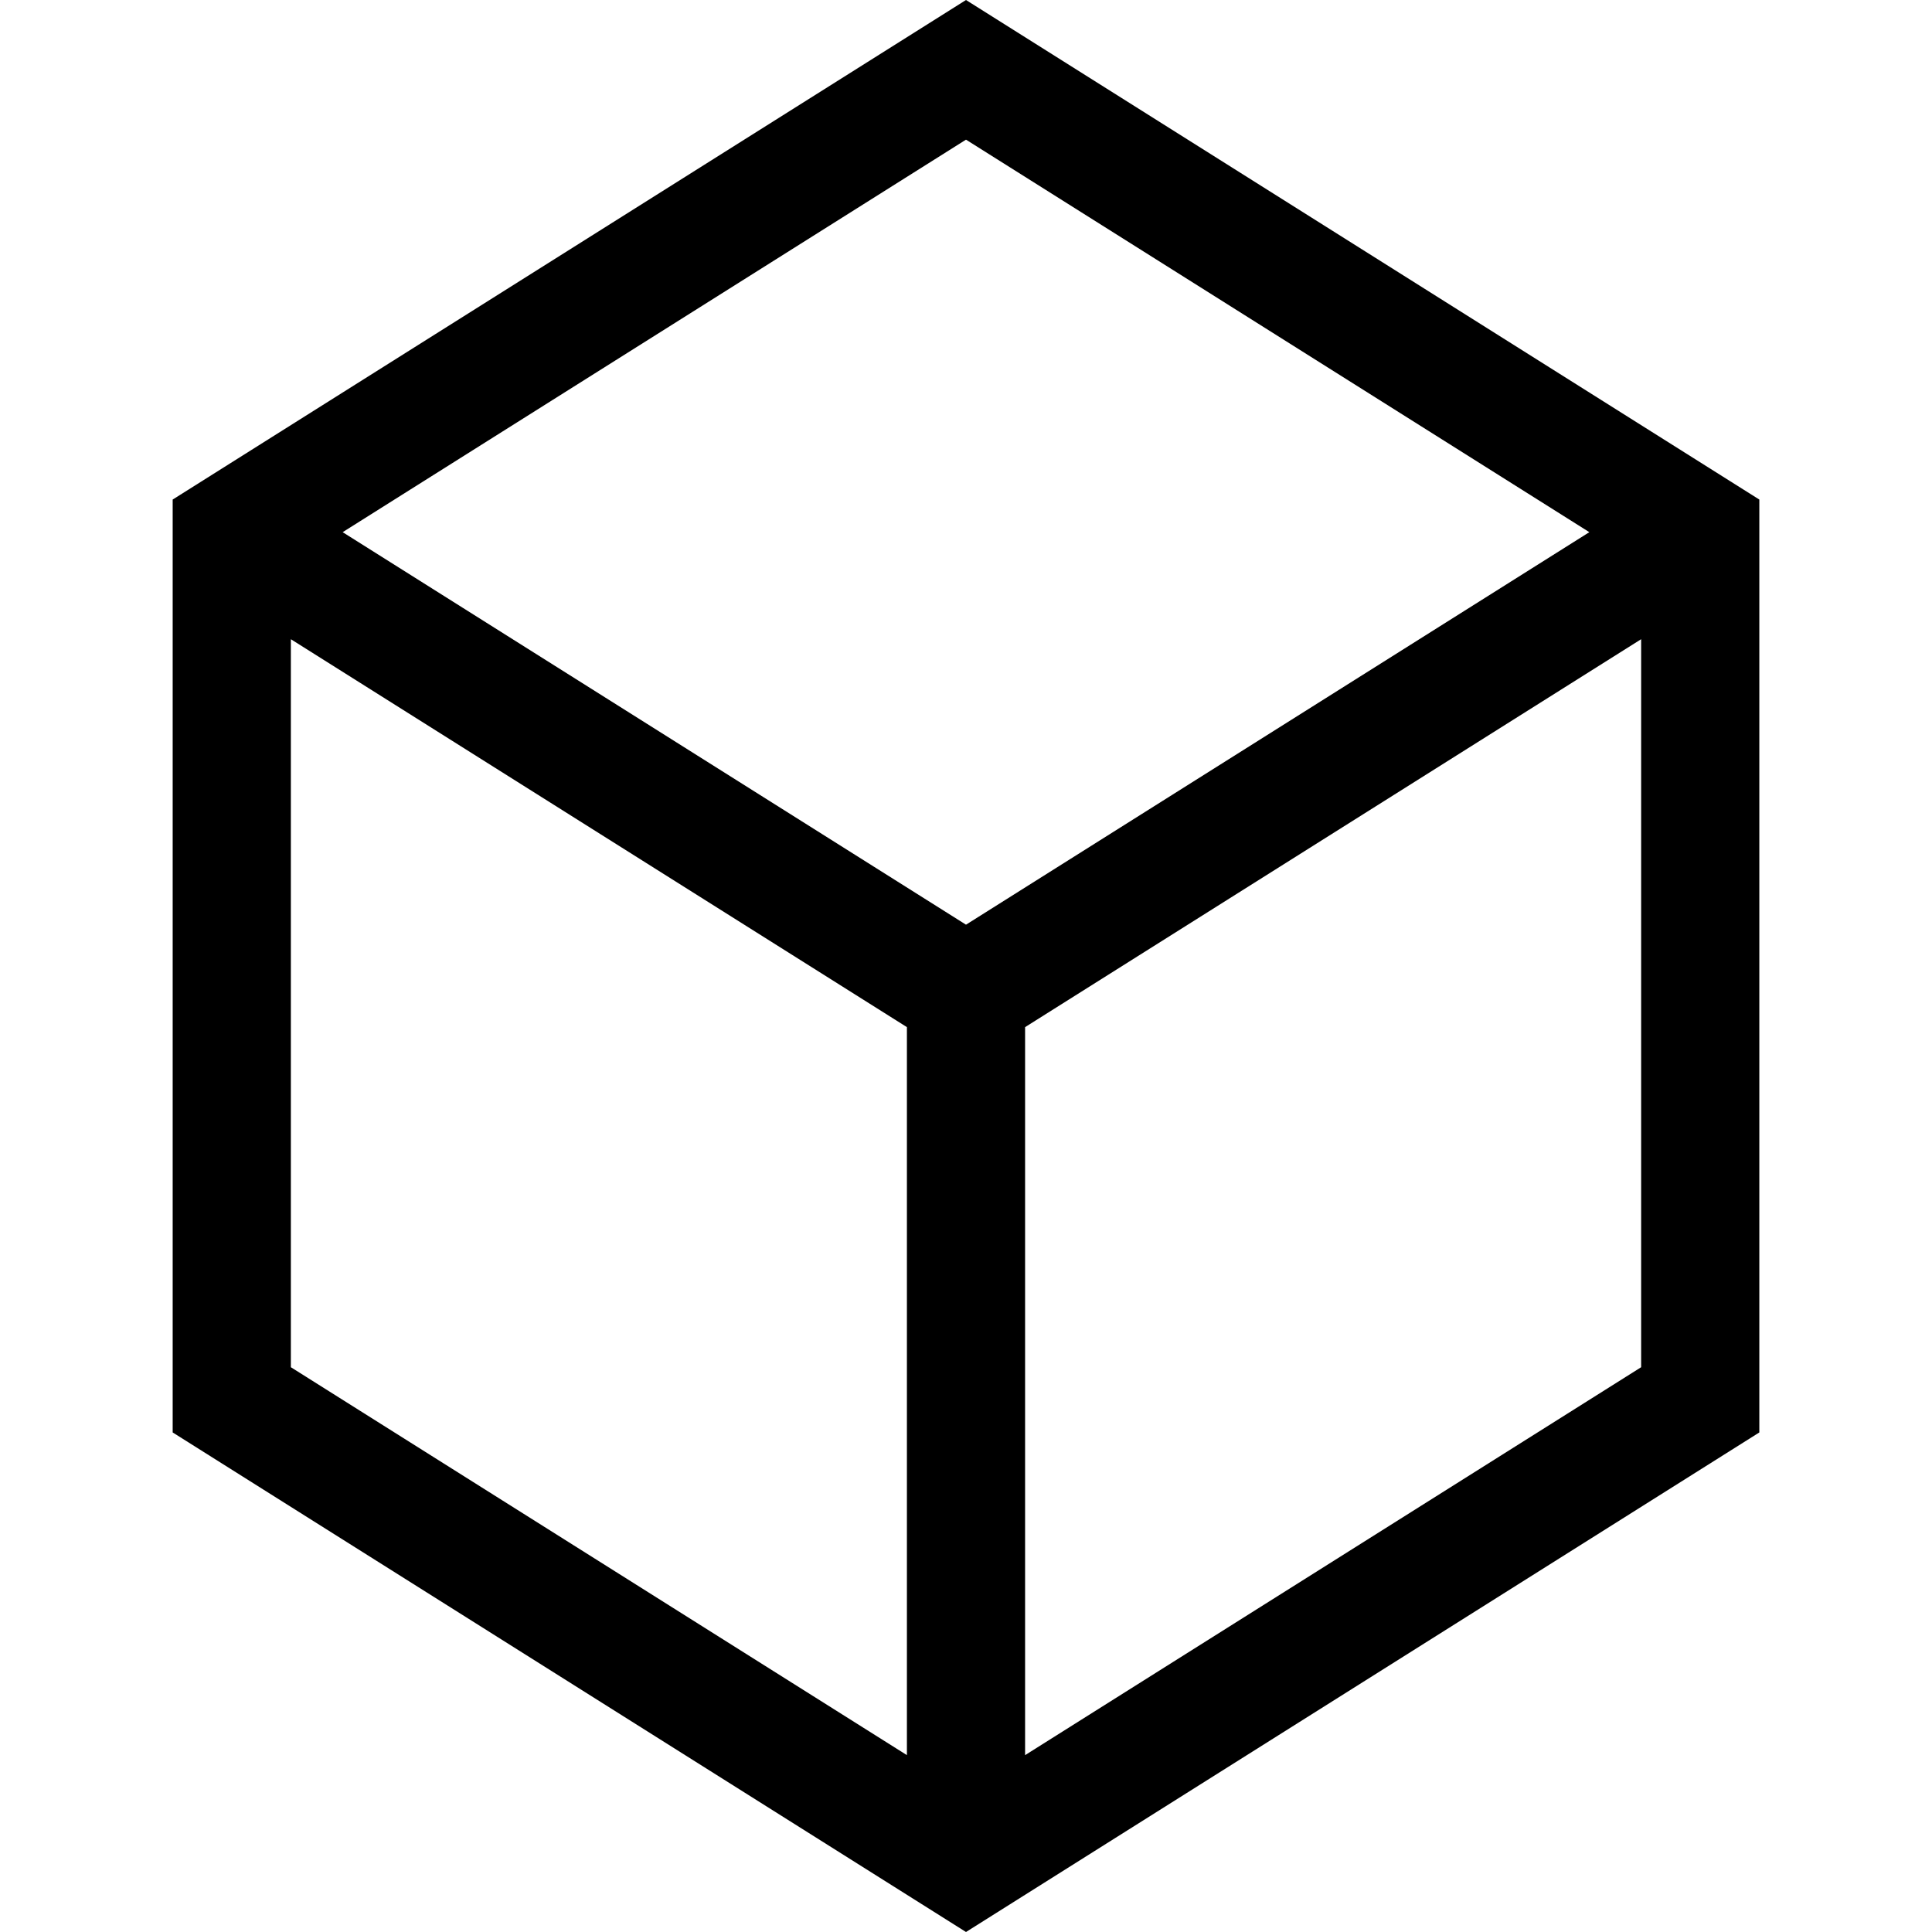
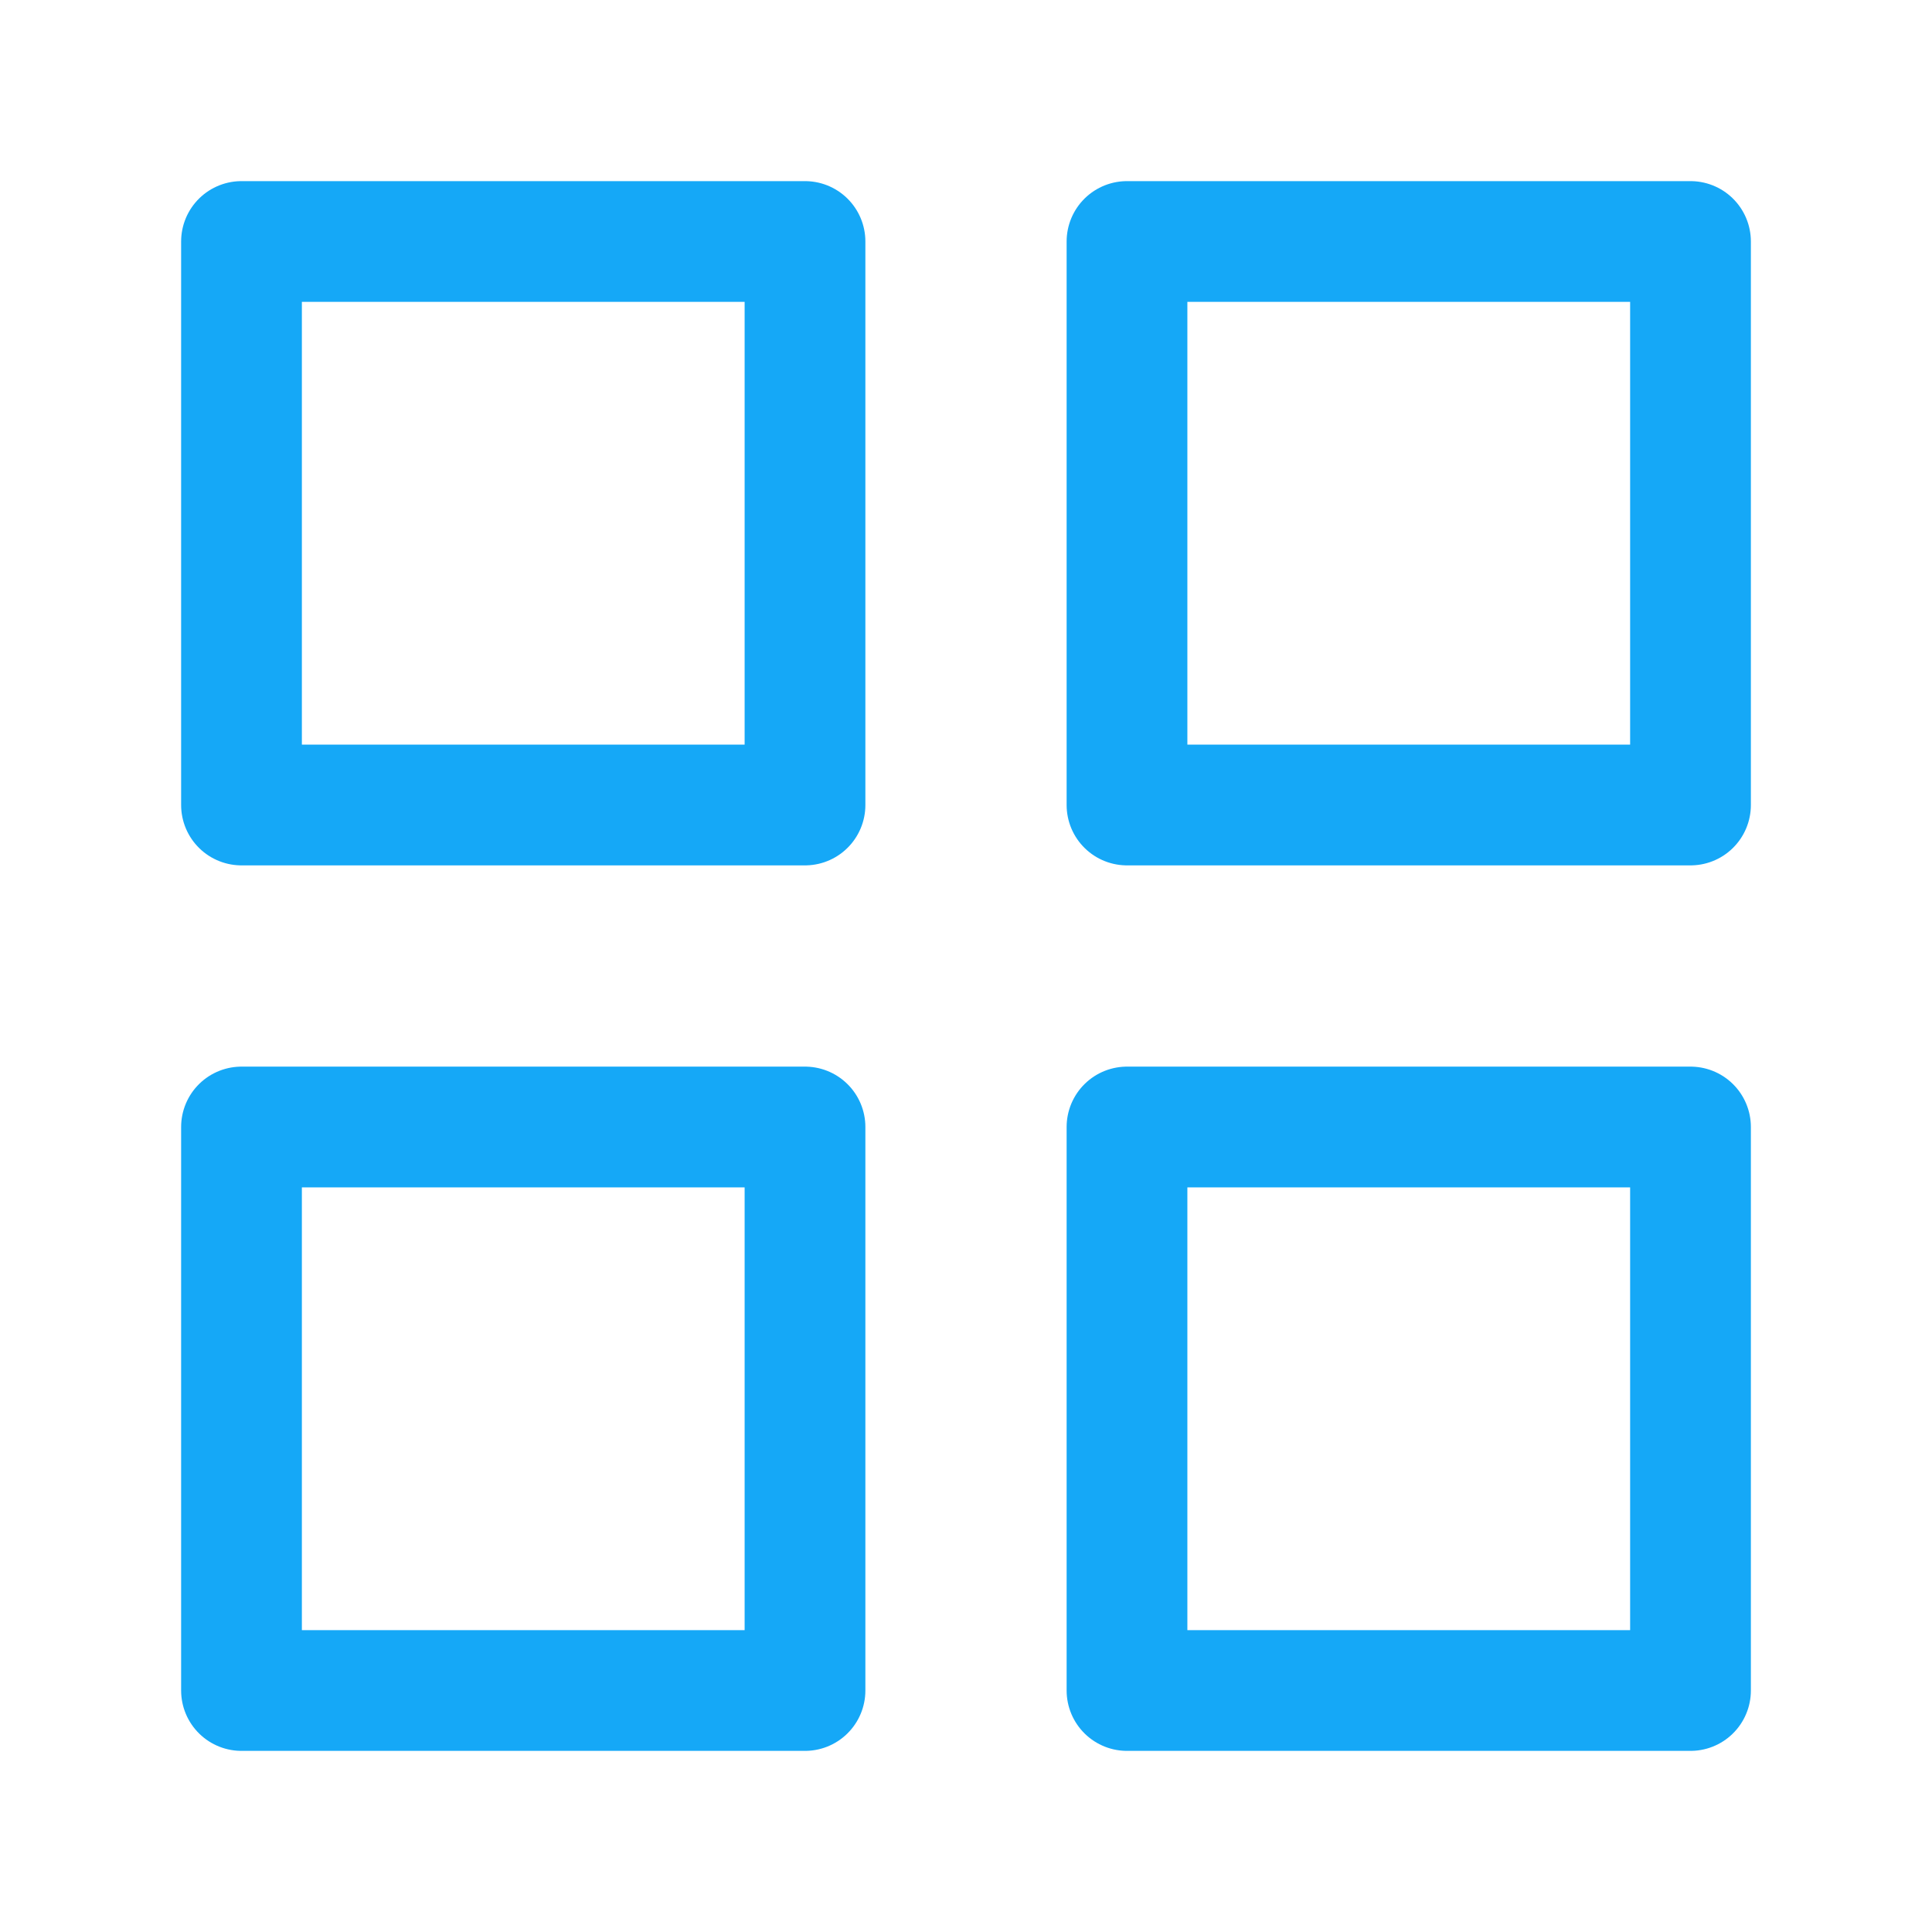
- <svg xmlns="http://www.w3.org/2000/svg" fill="#000000" height="800px" width="800px" version="1.1" id="Layer_1" viewBox="0 0 490.452 490.452" xml:space="preserve">
-   <path d="M245.226,0L43.836,126.814v236.823l201.39,126.814l201.39-126.814V126.814L245.226,0z M403.465,135.095l-158.239,99.643  L86.987,135.095l158.239-99.643L403.465,135.095z M73.836,162.267l156.39,98.477v184.81l-156.39-98.478V162.267z M260.226,445.555  v-184.81l156.39-98.478v184.81L260.226,445.555z" />
+ <svg xmlns="http://www.w3.org/2000/svg" width="82" height="82" viewBox="0 0 24 24" fill="none" stroke="#15a8f7" stroke-width="1.5" stroke-linecap="round" stroke-linejoin="round">
+   <rect x="3" y="3" width="7" height="7" />
+   <rect x="14" y="3" width="7" height="7" />
+   <rect x="14" y="14" width="7" height="7" />
+   <rect x="3" y="14" width="7" height="7" />
</svg>
